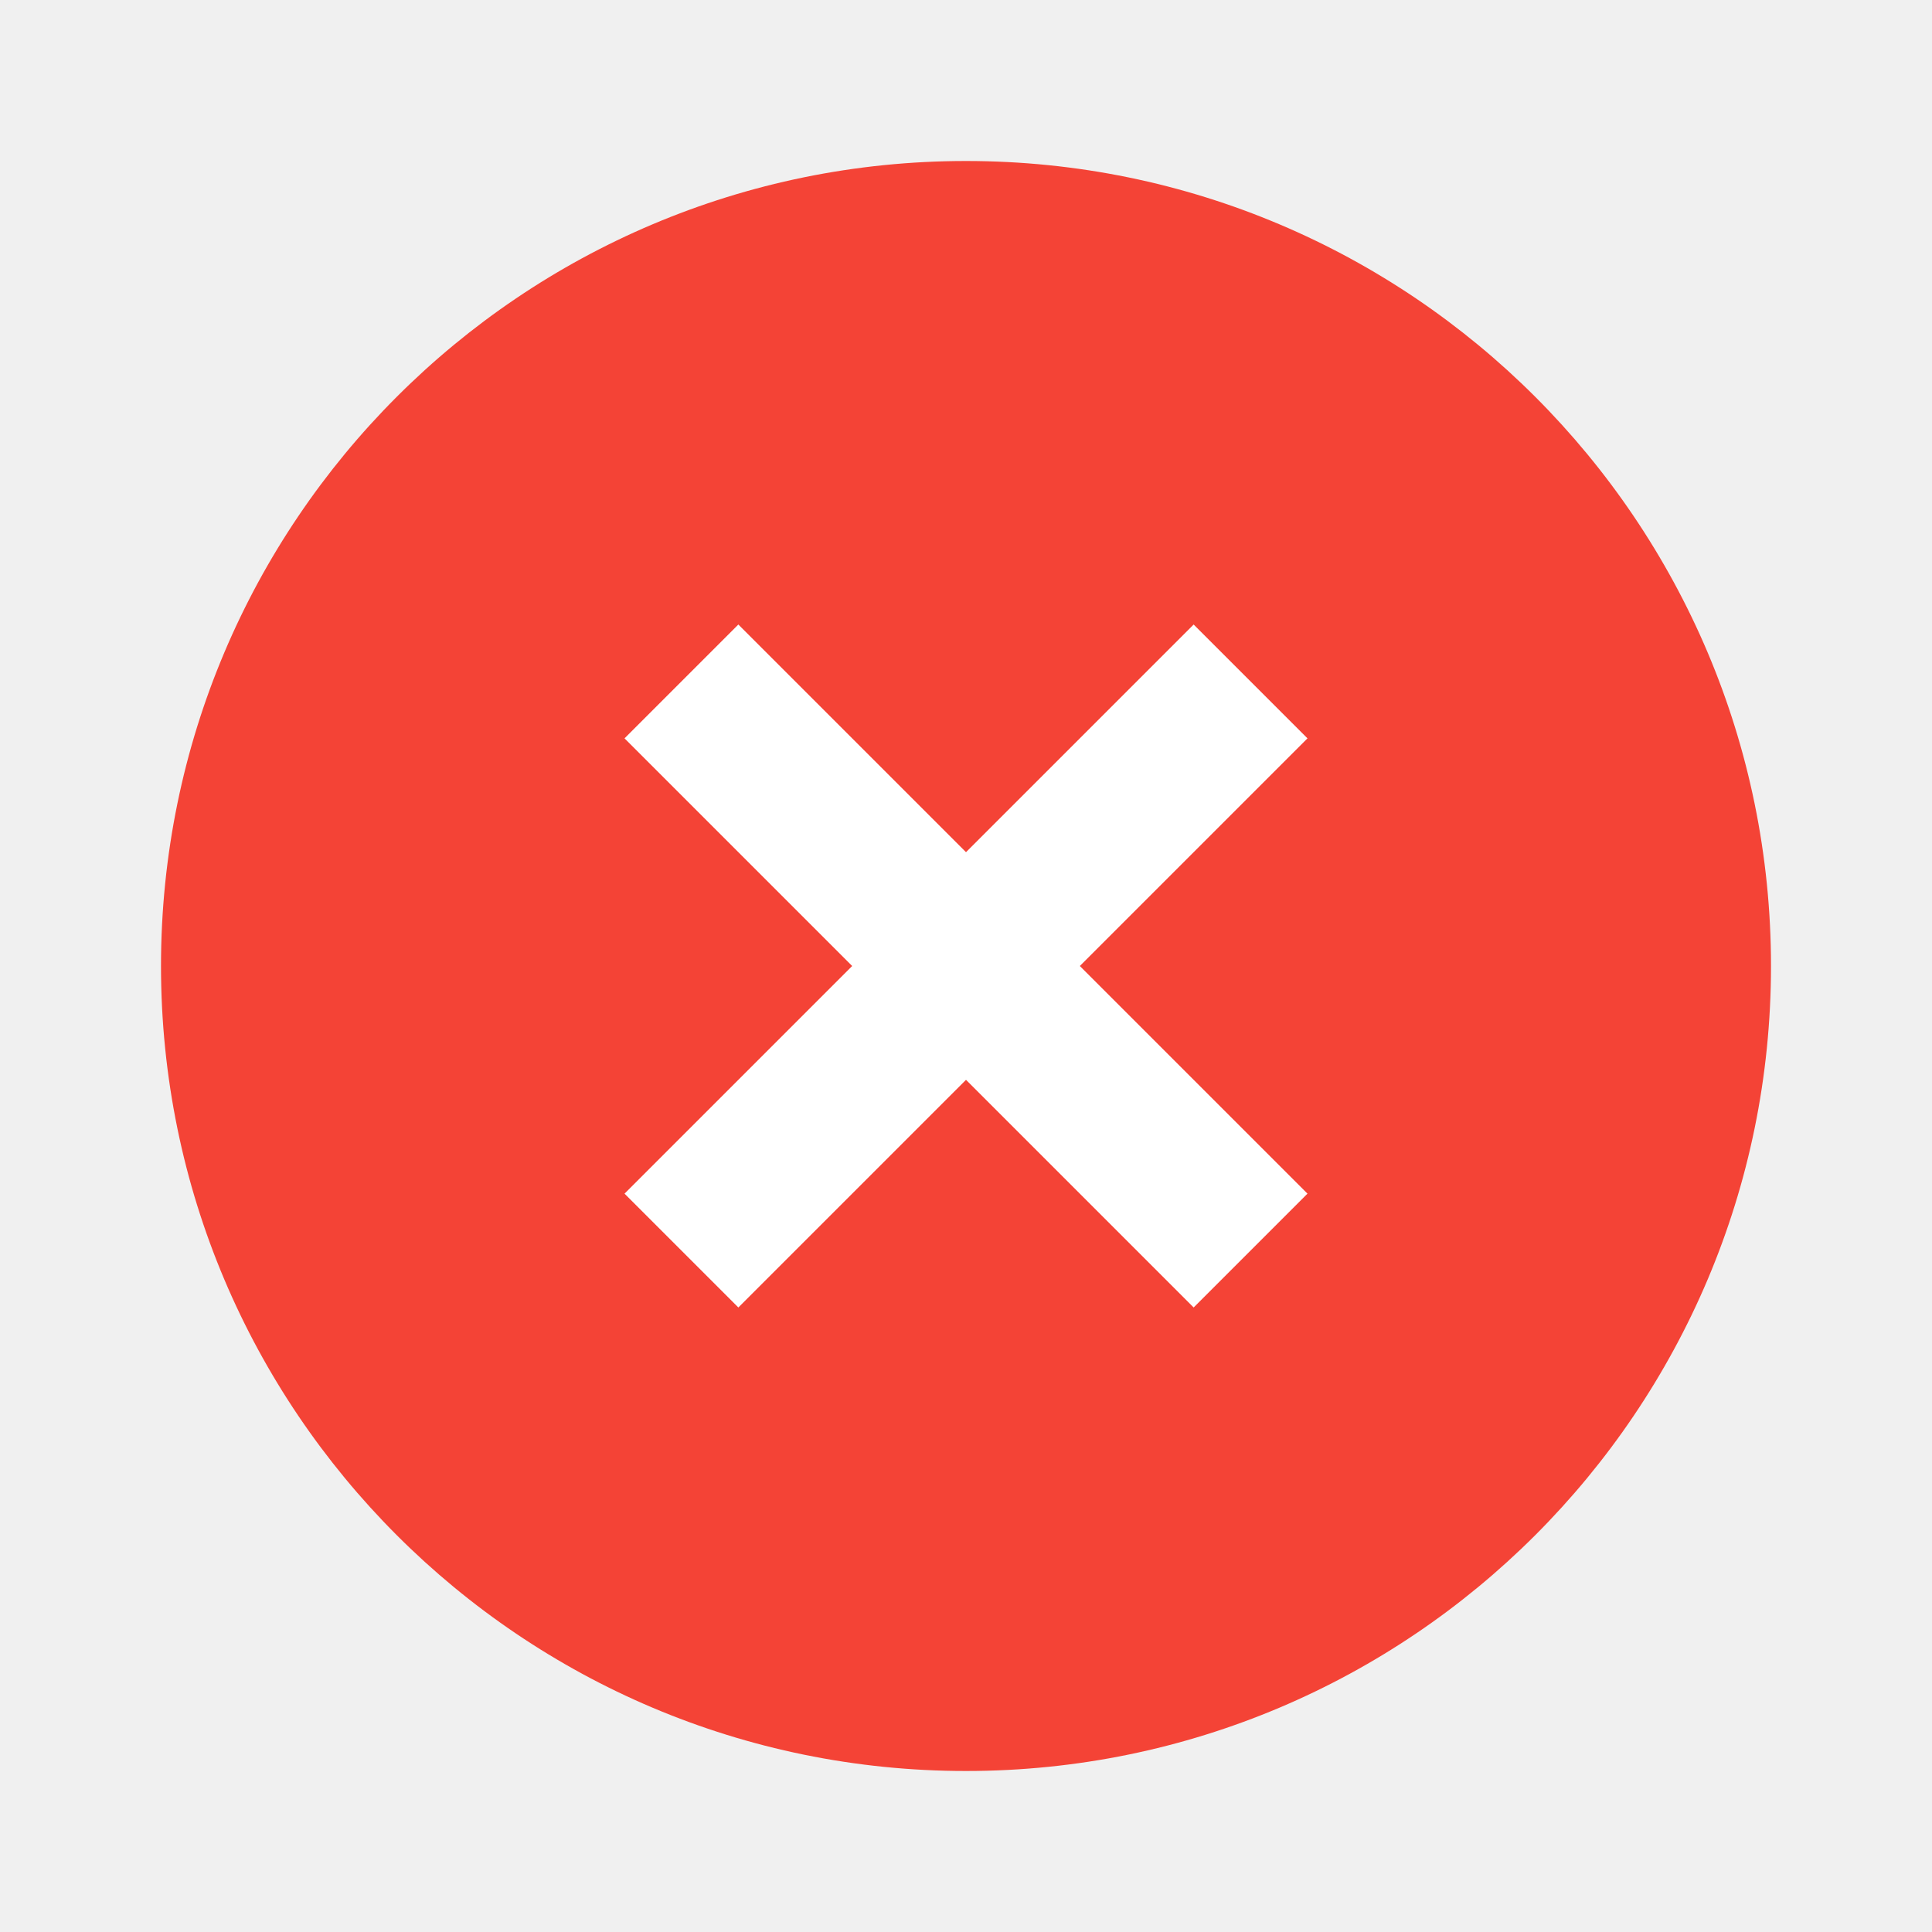
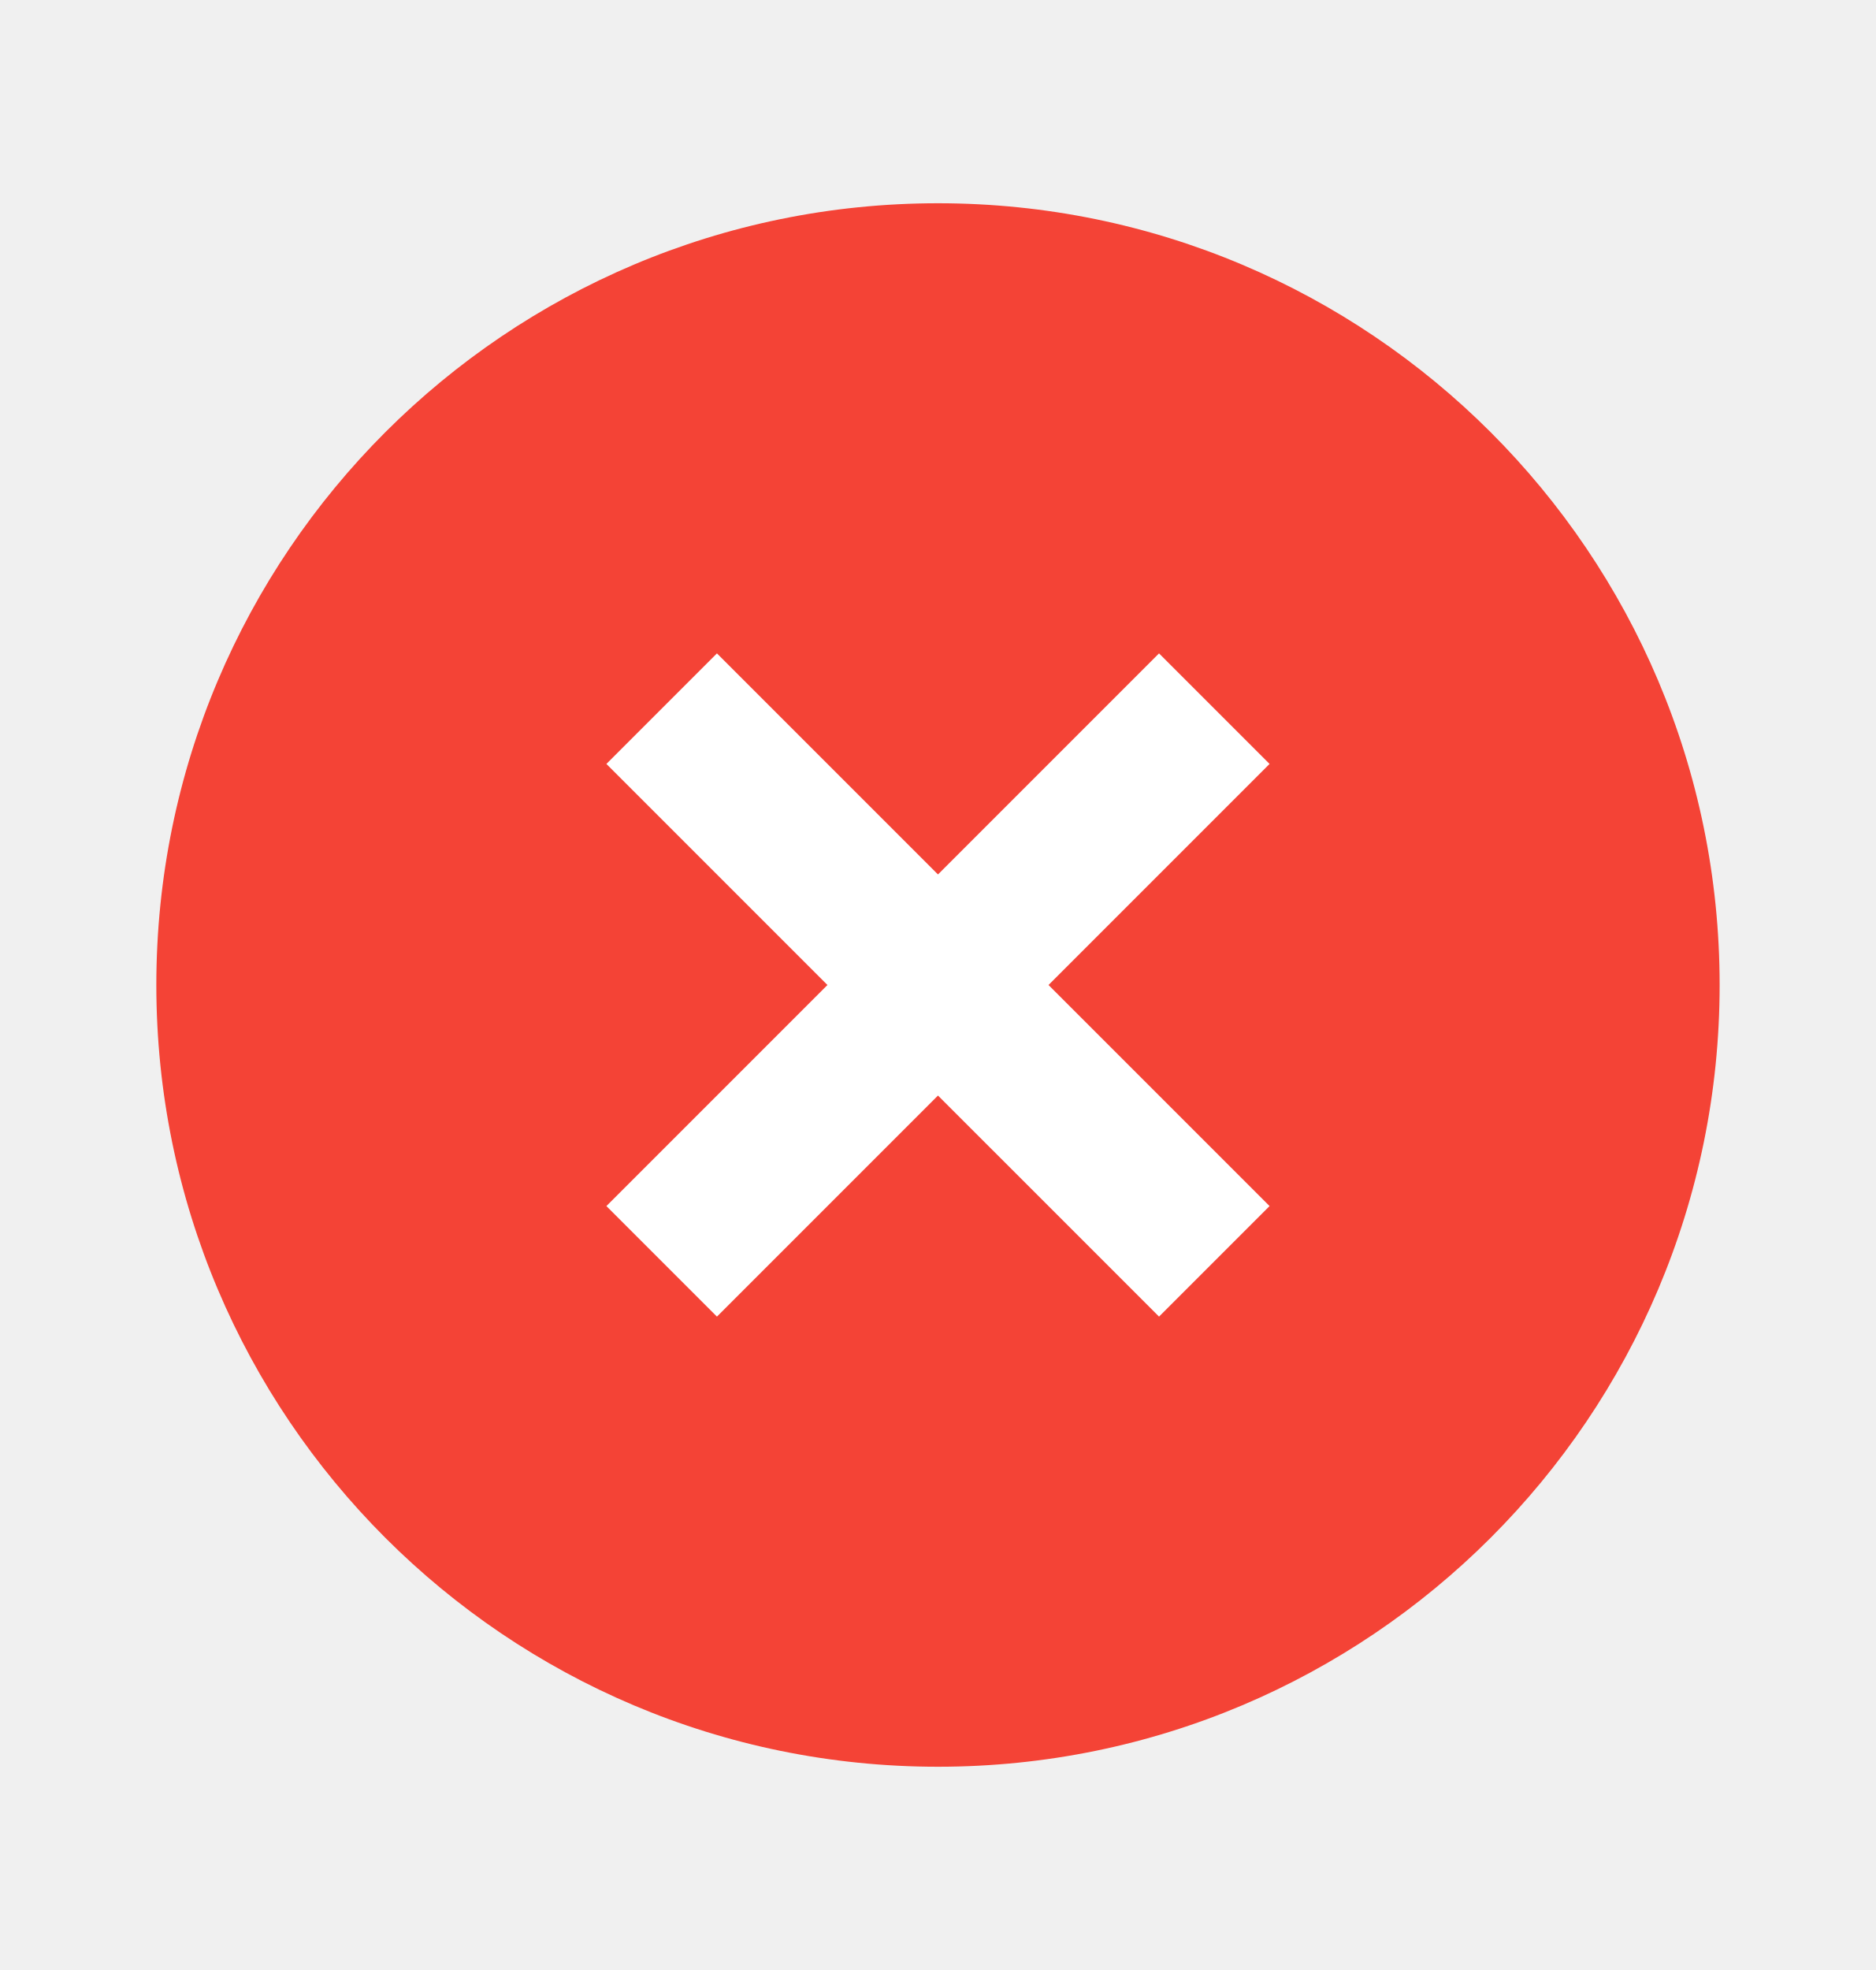
- <svg xmlns="http://www.w3.org/2000/svg" viewBox="0,0,256,256" width="48px" height="48px" fill-rule="nonzero">
+ <svg xmlns="http://www.w3.org/2000/svg" viewBox="0,0,256,256" width="20" height="21" fill-rule="nonzero">
  <g fill="none" fill-rule="nonzero" stroke="none" stroke-width="1" stroke-linecap="butt" stroke-linejoin="miter" stroke-miterlimit="10" stroke-dasharray="" stroke-dashoffset="0" font-family="none" font-weight="none" font-size="none" text-anchor="none" style="mix-blend-mode: normal">
    <g transform="scale(5.33333,5.33333)">
      <path d="M44,24c0,11.045 -8.955,20 -20,20c-11.045,0 -20,-8.955 -20,-20c0,-11.045 8.955,-20 20,-20c11.045,0 20,8.955 20,20z" fill="#f44336" />
      <path d="M29.656,15.516l2.828,2.828l-14.14,14.14l-2.828,-2.828z" fill="#ffffff" />
      <path d="M32.484,29.656l-2.828,2.828l-14.14,-14.14l2.828,-2.828z" fill="#ffffff" />
    </g>
  </g>
</svg>
